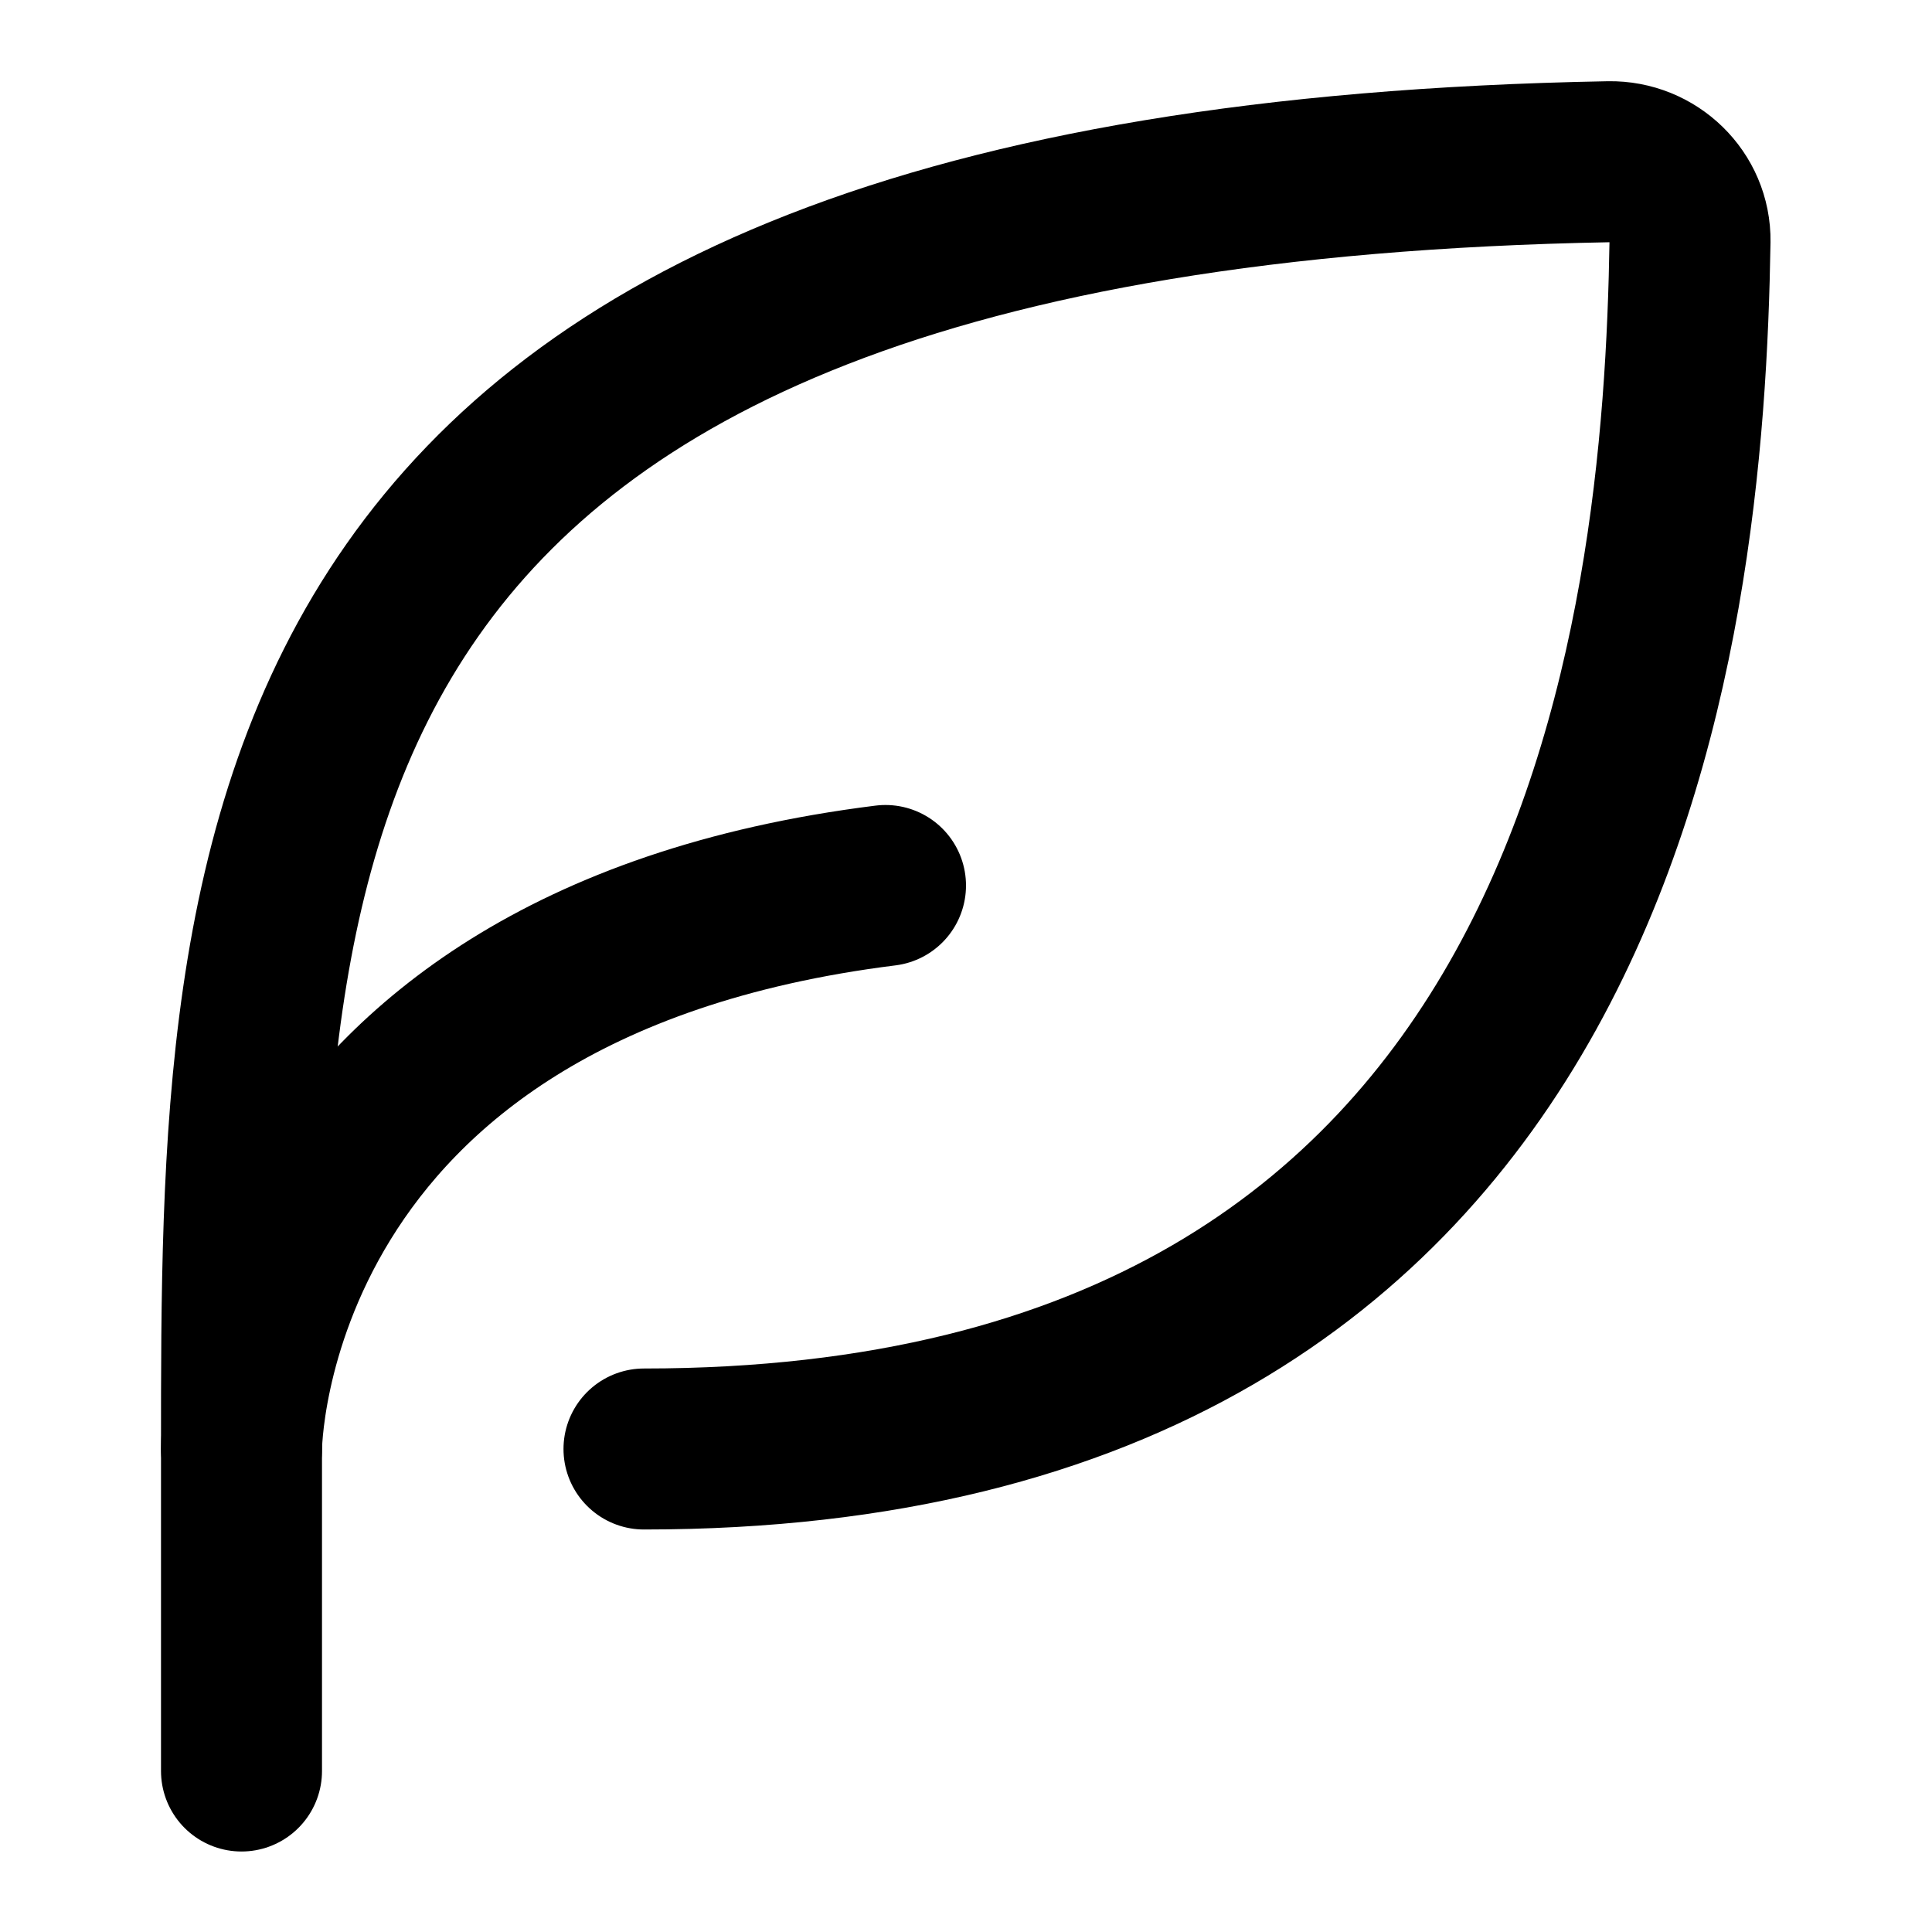
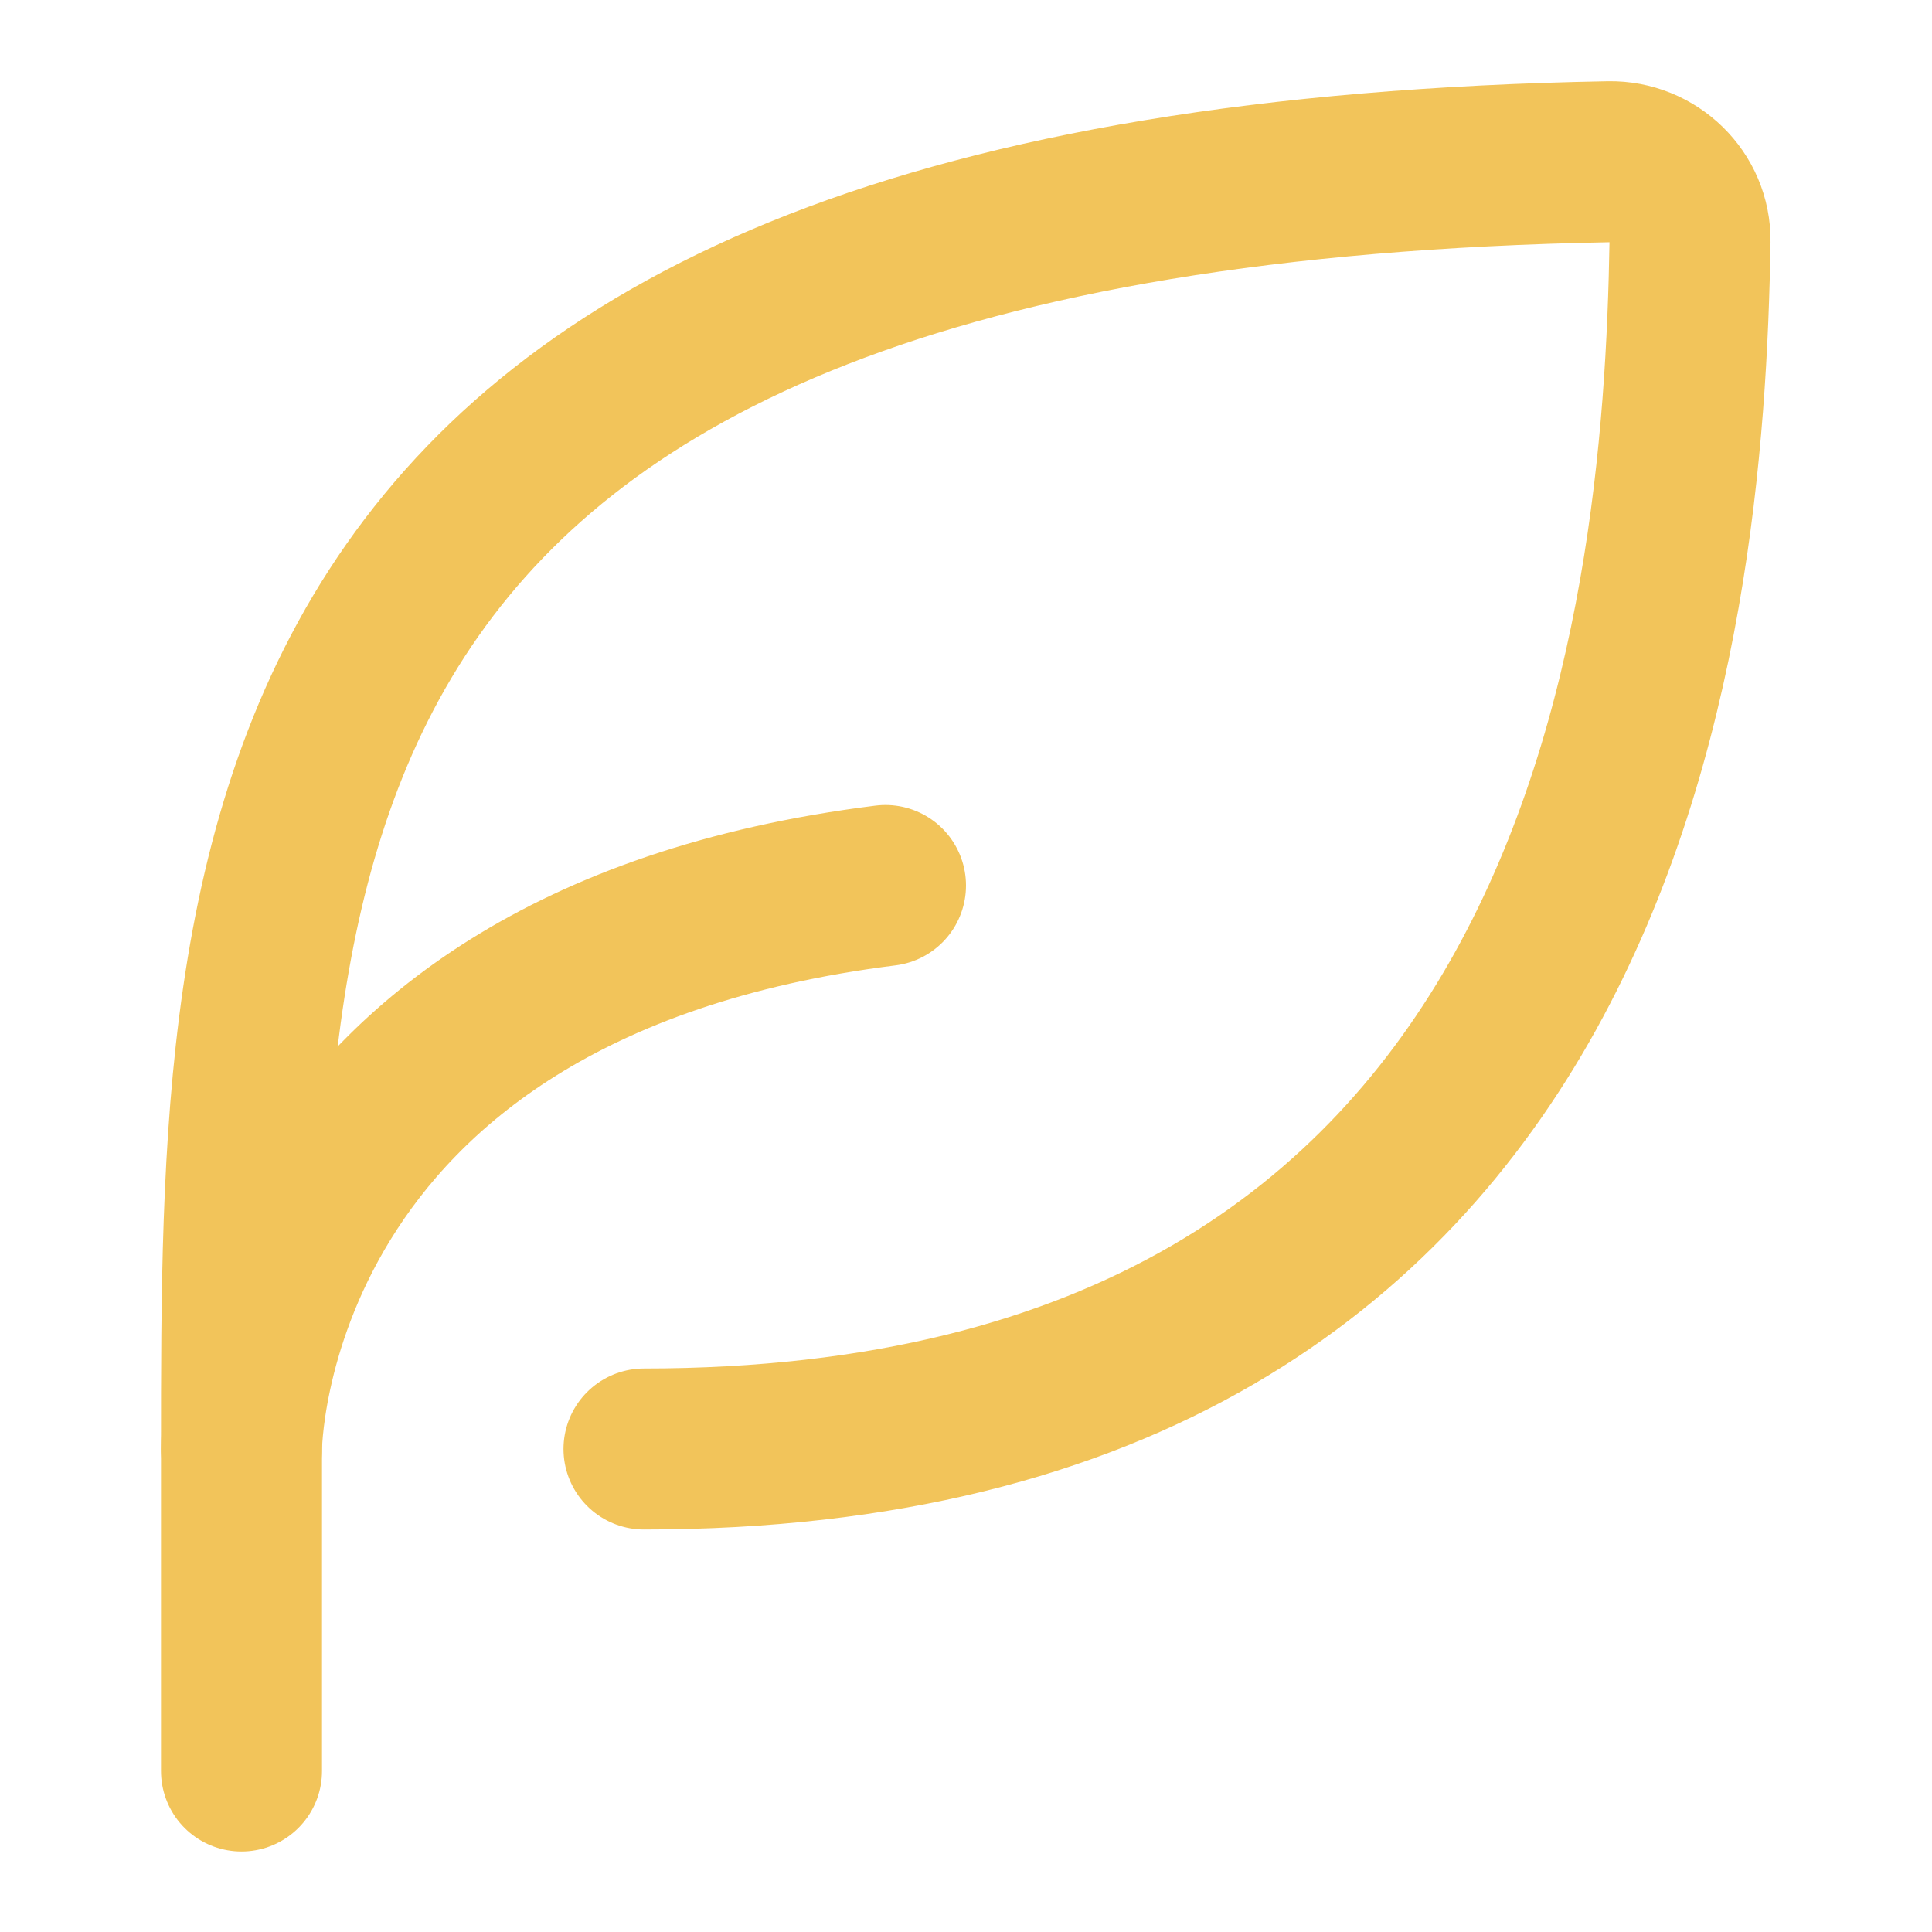
<svg xmlns="http://www.w3.org/2000/svg" width="800px" height="800px" viewBox="0 0 24 24" fill="none">
-   <path d="M8 18C19.954 18 20.917 7.829 20.994 2.997C21.002 2.444 20.54 1.999 19.988 2.009C3 2.321 3 10.557 3 18V22" stroke="#000000" stroke-width="2" stroke-linecap="round" stroke-linejoin="round" />
-   <path d="M3 18C3 18 3 12 11 11" stroke="#000000" stroke-width="2" stroke-linecap="round" stroke-linejoin="round" />
+   <path d="M8 18C19.954 18 20.917 7.829 20.994 2.997C21.002 2.444 20.54 1.999 19.988 2.009C3 2.321 3 10.557 3 18V22" stroke="#F2C45A" stroke-width="2" stroke-linecap="round" stroke-linejoin="round" />
+   <path d="M3 18C3 18 3 12 11 11" stroke="#F2C45A" stroke-width="2" stroke-linecap="round" stroke-linejoin="round" />
</svg>
